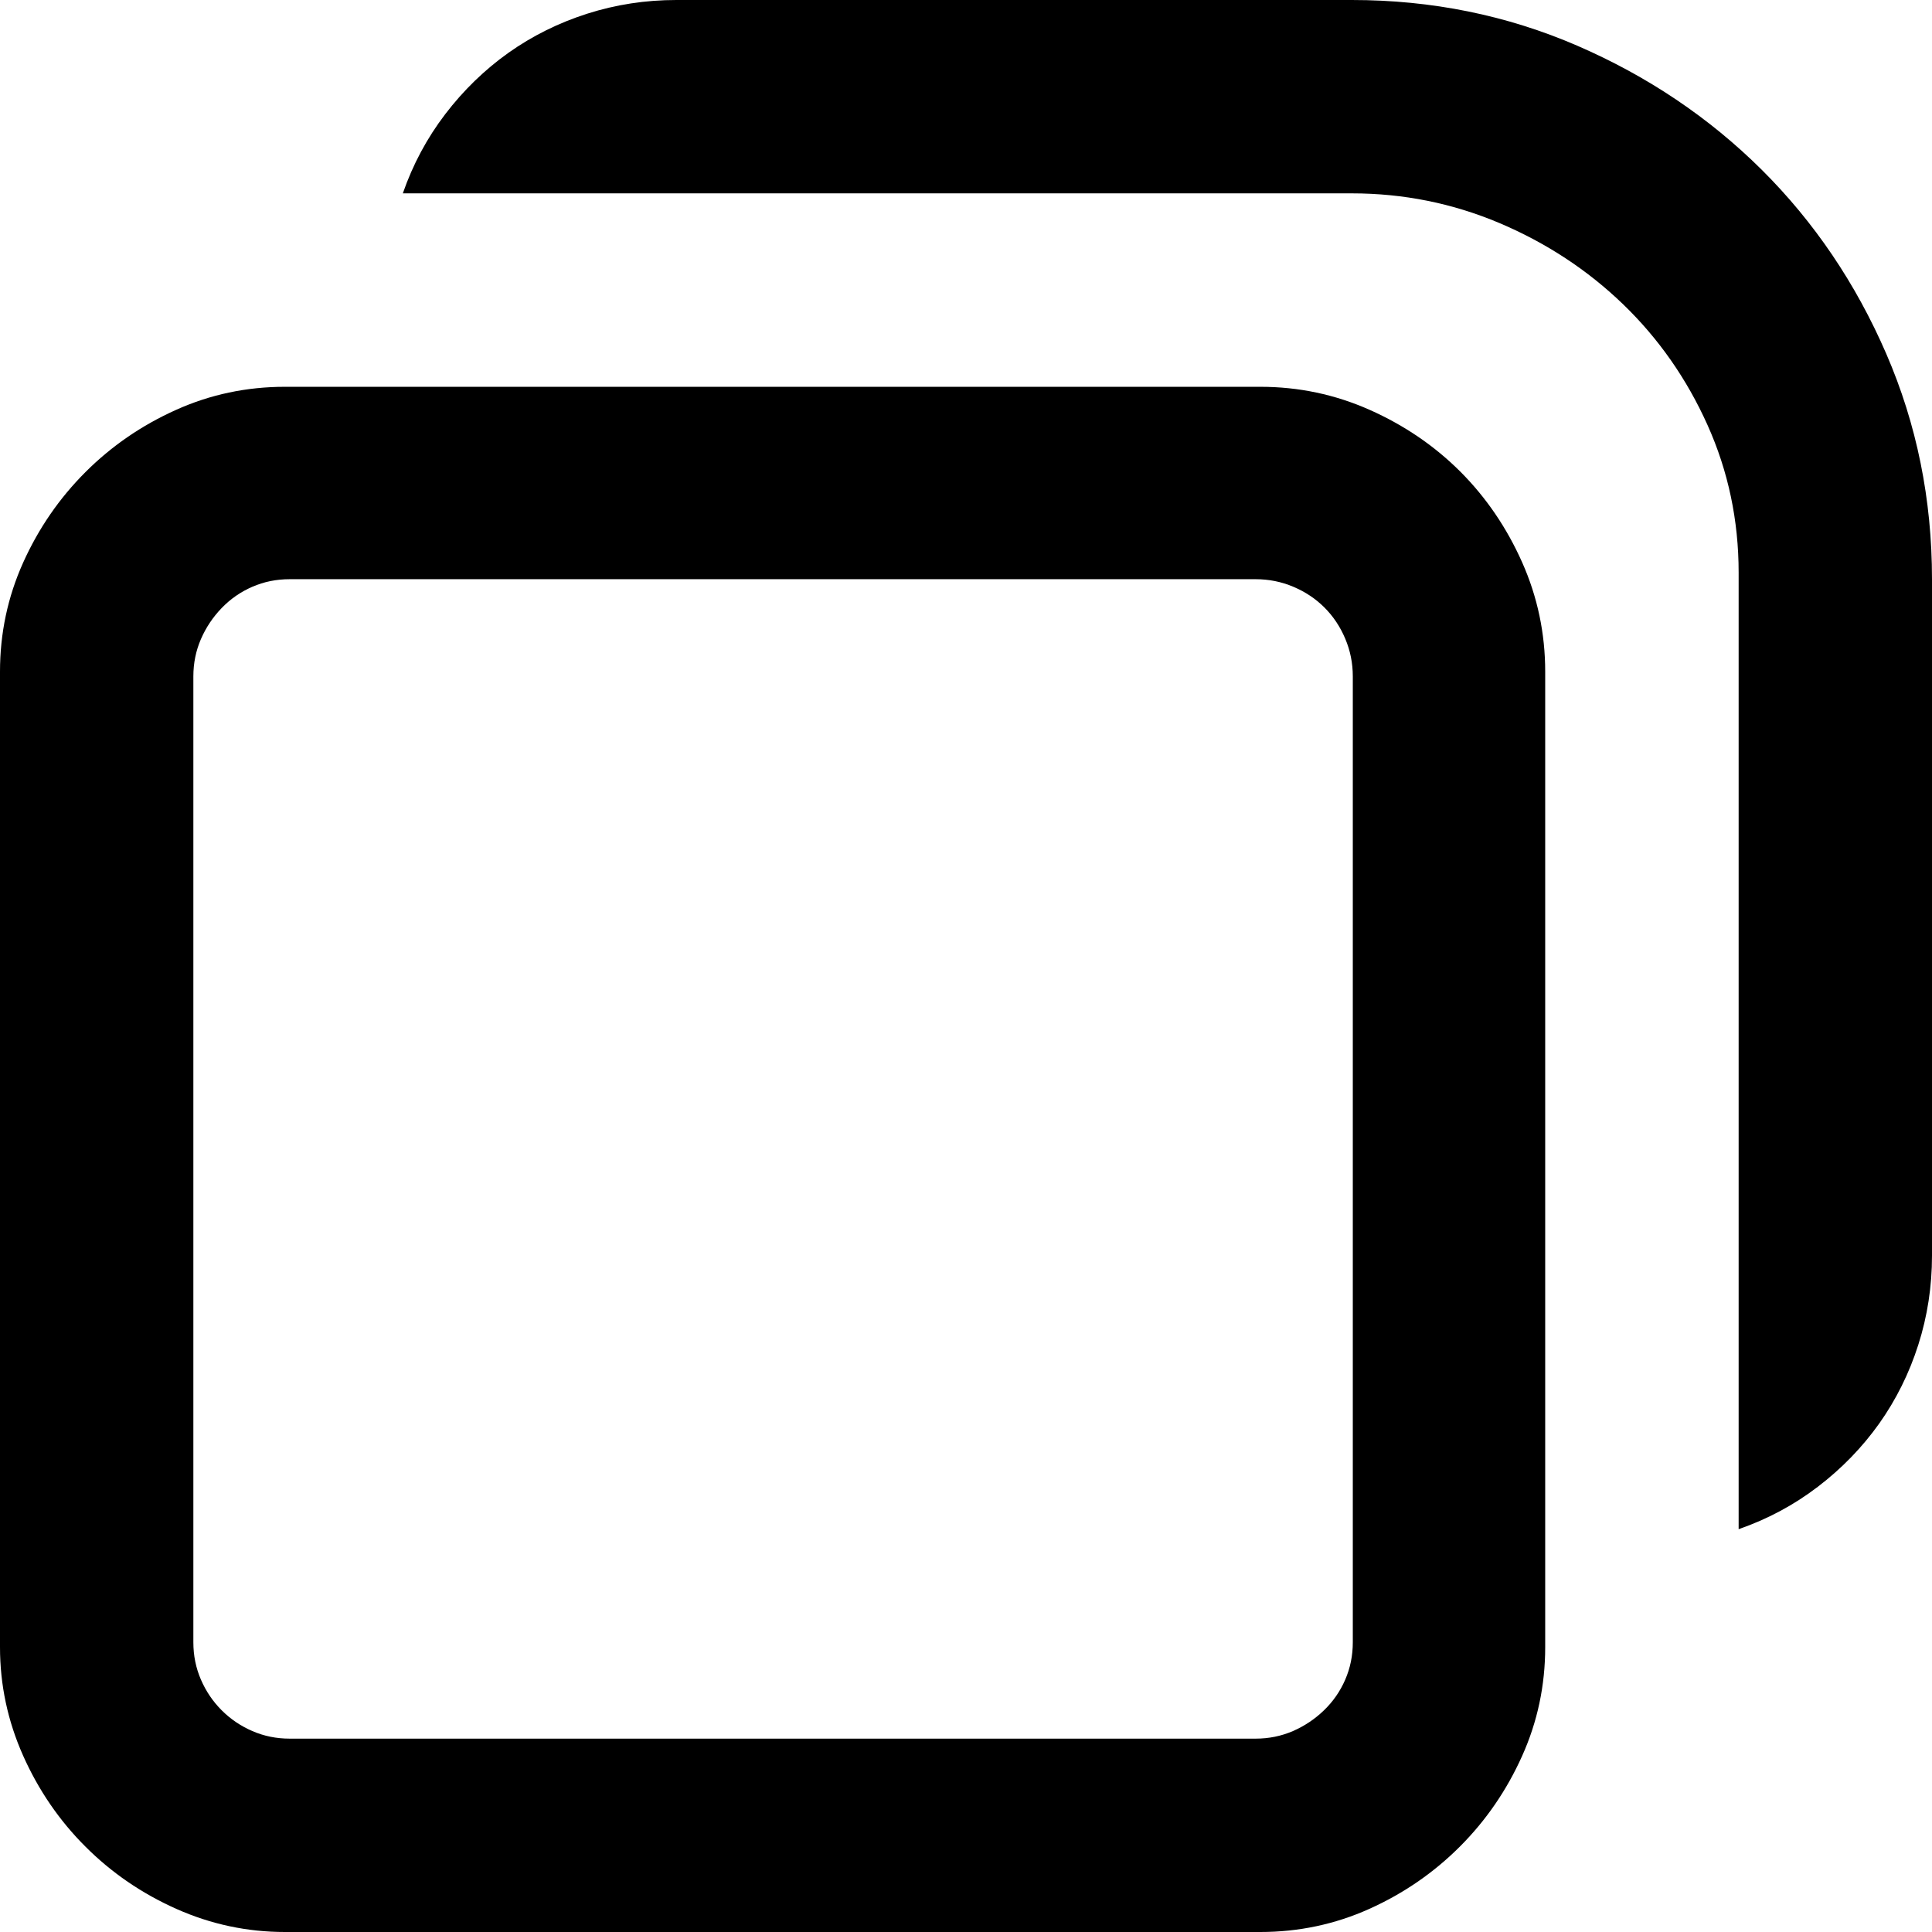
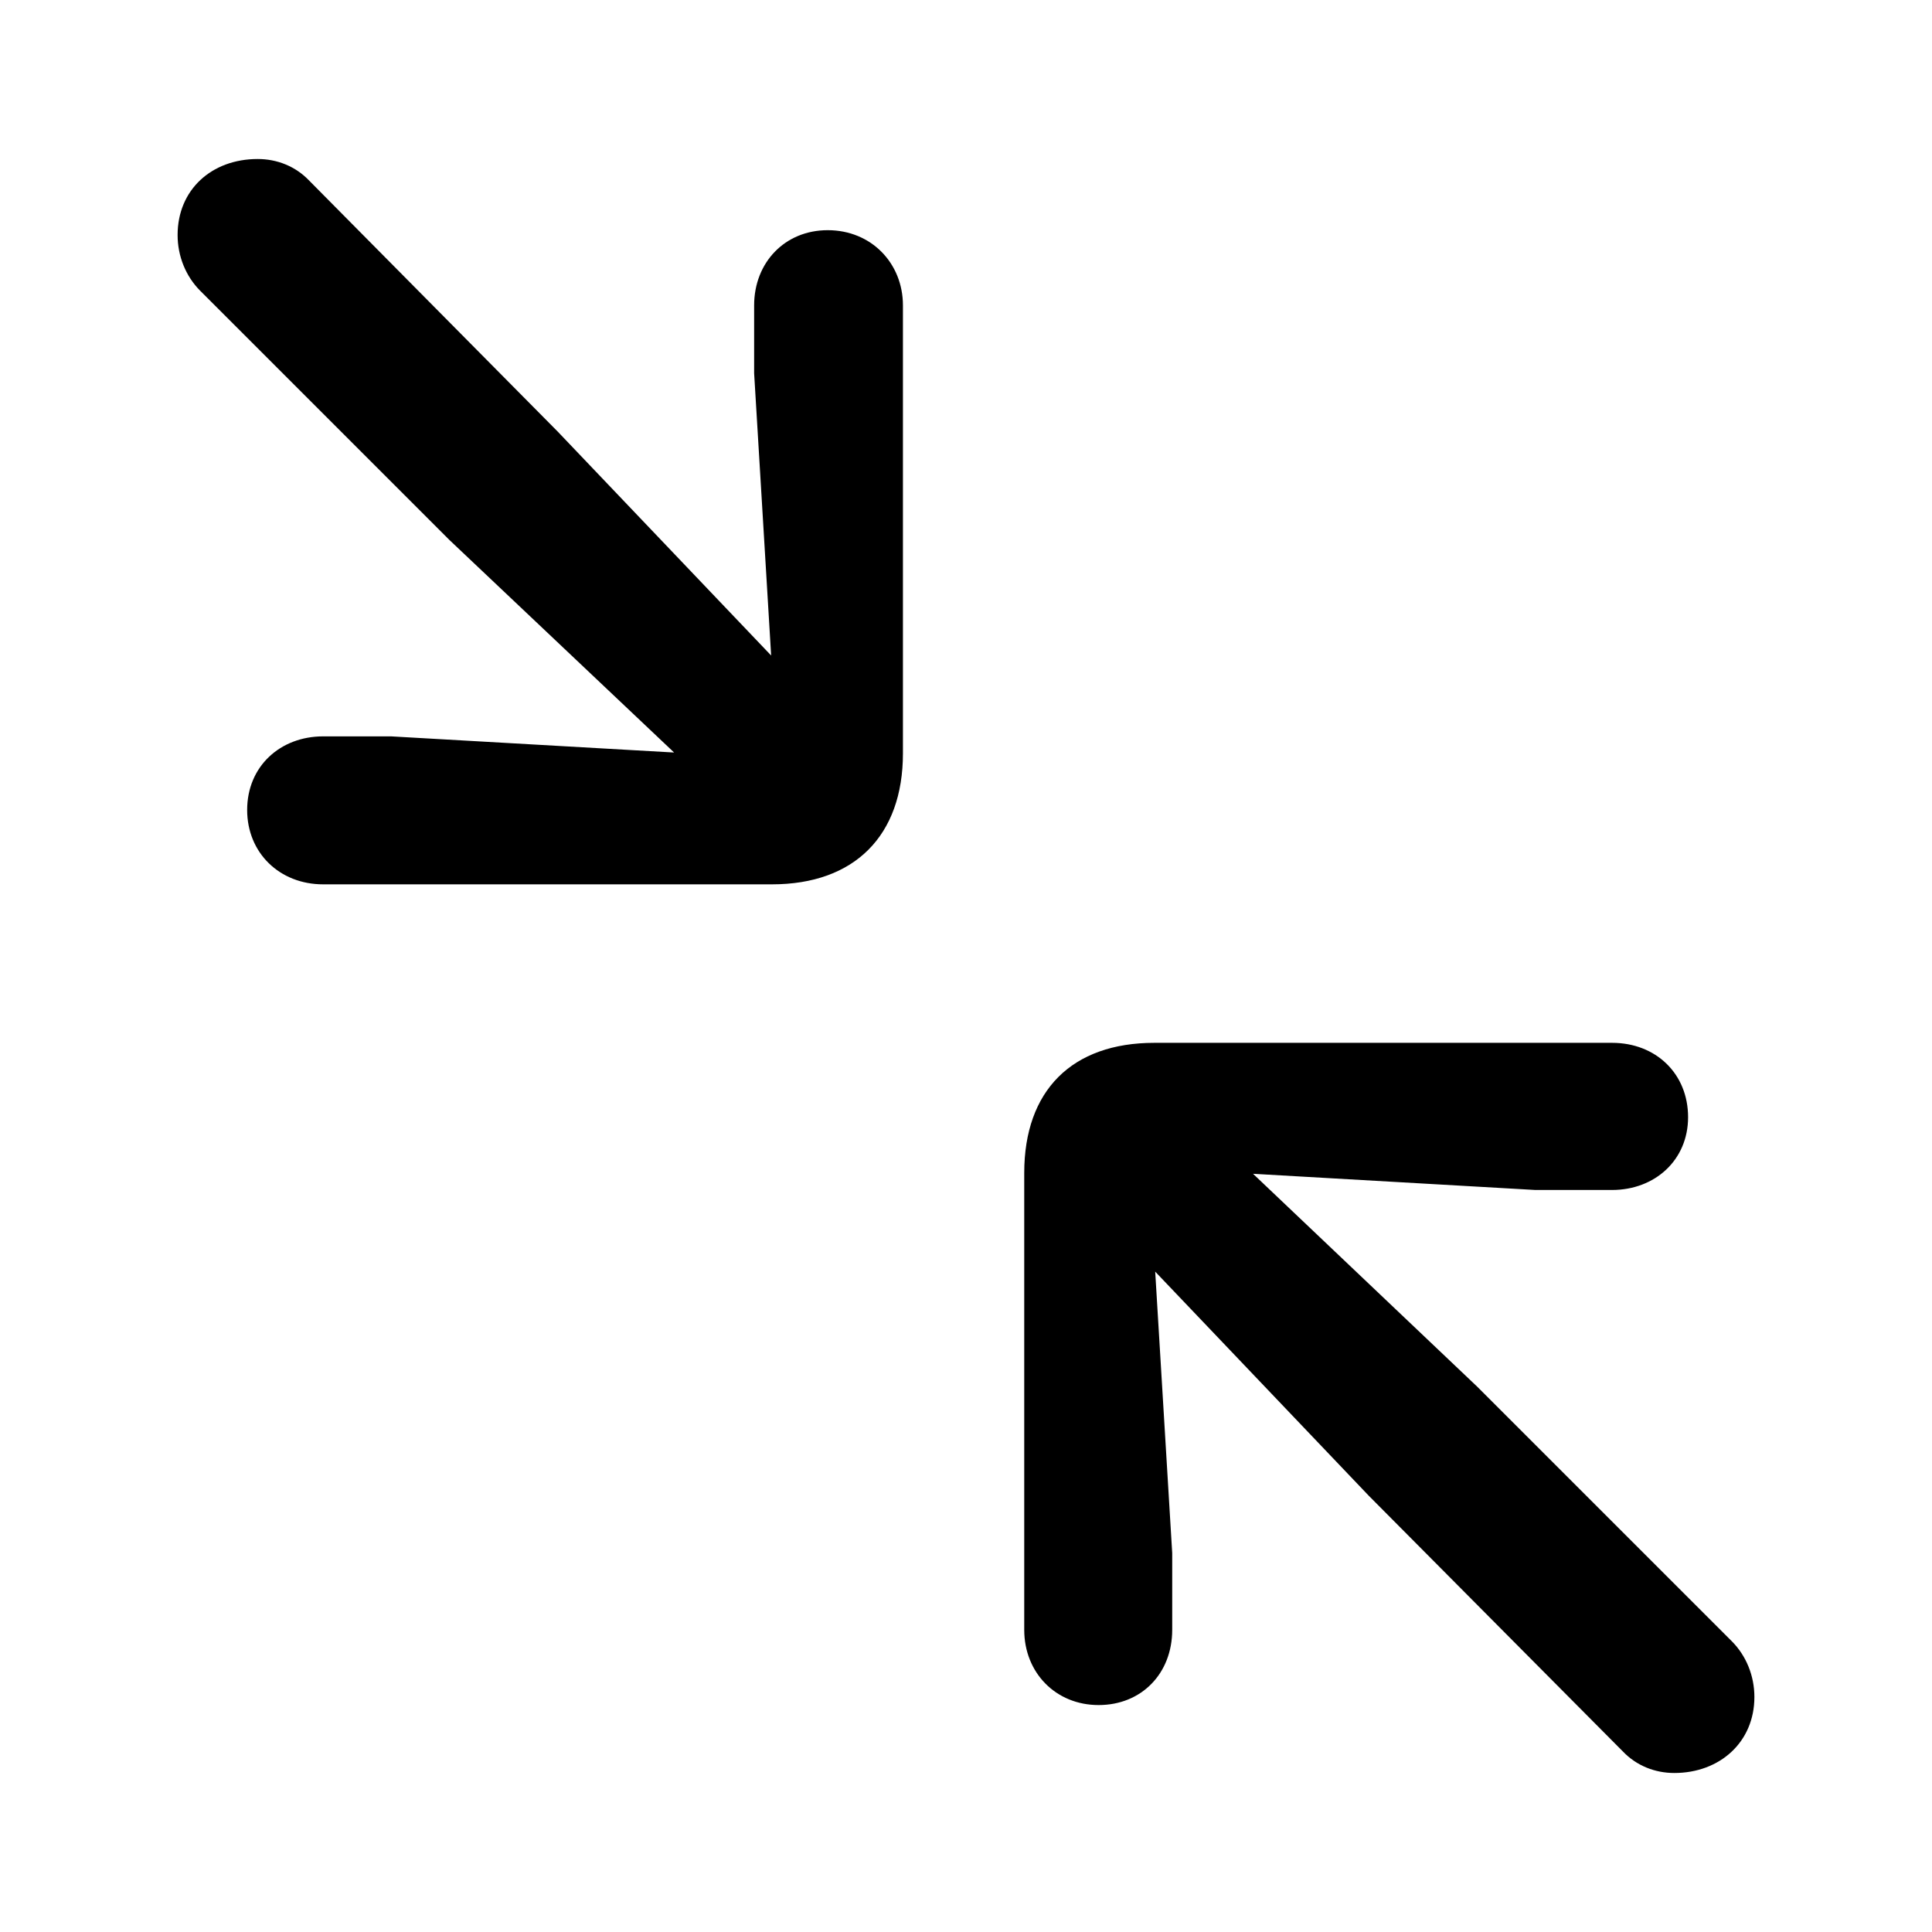
- <svg xmlns="http://www.w3.org/2000/svg" width="24" height="24" viewBox="0 0 24 24" fill="none">
-   <path d="M21.598 7.113Q21.598 6.141 21.211 5.279Q20.824 4.418 20.162 3.779Q19.5 3.141 18.627 2.771Q17.754 2.402 16.793 2.402H5.004Q5.191 1.863 5.531 1.418Q5.871 0.973 6.316 0.656Q6.762 0.34 7.295 0.17Q7.828 0.0 8.402 0.0H16.793Q18.281 0.0 19.594 0.568Q20.906 1.137 21.885 2.109Q22.863 3.082 23.432 4.395Q24.0 5.707 24.0 7.195V15.598Q24.0 16.172 23.83 16.705Q23.66 17.238 23.344 17.684Q23.027 18.129 22.582 18.469Q22.137 18.809 21.598 18.996ZM3.539 24.0Q2.836 24.0 2.191 23.713Q1.547 23.426 1.061 22.939Q0.574 22.453 0.287 21.809Q0.0 21.164 0.0 20.461V8.344Q0.0 7.629 0.287 6.99Q0.574 6.352 1.061 5.865Q1.547 5.379 2.186 5.092Q2.824 4.805 3.539 4.805H15.656Q16.371 4.805 17.016 5.092Q17.66 5.379 18.141 5.859Q18.621 6.34 18.908 6.984Q19.195 7.629 19.195 8.344V20.461Q19.195 21.176 18.908 21.814Q18.621 22.453 18.135 22.939Q17.648 23.426 17.01 23.713Q16.371 24.0 15.656 24.0ZM15.598 21.598Q15.844 21.598 16.061 21.504Q16.277 21.41 16.447 21.246Q16.617 21.082 16.711 20.865Q16.805 20.648 16.805 20.402V8.402Q16.805 8.156 16.711 7.934Q16.617 7.711 16.453 7.547Q16.289 7.383 16.066 7.289Q15.844 7.195 15.598 7.195H3.598Q3.352 7.195 3.135 7.289Q2.918 7.383 2.754 7.553Q2.59 7.723 2.496 7.939Q2.402 8.156 2.402 8.402V20.402Q2.402 20.648 2.496 20.865Q2.59 21.082 2.754 21.246Q2.918 21.41 3.135 21.504Q3.352 21.598 3.598 21.598Z" fill="currentColor" />
+ <svg xmlns="http://www.w3.org/2000/svg" width="56" height="56" viewBox="0 0 56 56">
+   <path d="M 9.367 25.633 L 22.375 25.633 C 24.766 25.633 26.172 24.227 26.172 21.836 L 26.172 8.852 C 26.172 7.633 25.258 6.672 23.992 6.672 C 22.75 6.672 21.859 7.609 21.859 8.852 L 21.859 10.82 L 22.352 19 L 16.164 12.508 L 8.969 5.242 C 8.57 4.82 8.031 4.609 7.469 4.609 C 6.133 4.609 5.148 5.5 5.148 6.812 C 5.148 7.422 5.383 8.008 5.805 8.43 L 13.023 15.648 L 19.539 21.812 L 11.336 21.344 L 9.367 21.344 C 8.125 21.344 7.164 22.211 7.164 23.477 C 7.164 24.719 8.102 25.633 9.367 25.633 Z M 31.844 49.422 C 33.086 49.422 33.977 48.508 33.977 47.242 L 33.977 45.016 L 33.484 36.859 L 39.672 43.352 L 47.031 50.758 C 47.43 51.18 47.969 51.391 48.531 51.391 C 49.844 51.391 50.852 50.5 50.852 49.188 C 50.852 48.578 50.617 47.992 50.195 47.57 L 42.812 40.188 L 36.32 34.023 L 44.5 34.492 L 46.727 34.492 C 47.969 34.492 48.93 33.625 48.93 32.383 C 48.93 31.117 47.992 30.227 46.727 30.227 L 33.461 30.227 C 31.07 30.227 29.688 31.609 29.688 34 L 29.688 47.242 C 29.688 48.484 30.602 49.422 31.844 49.422 Z" />
</svg>
